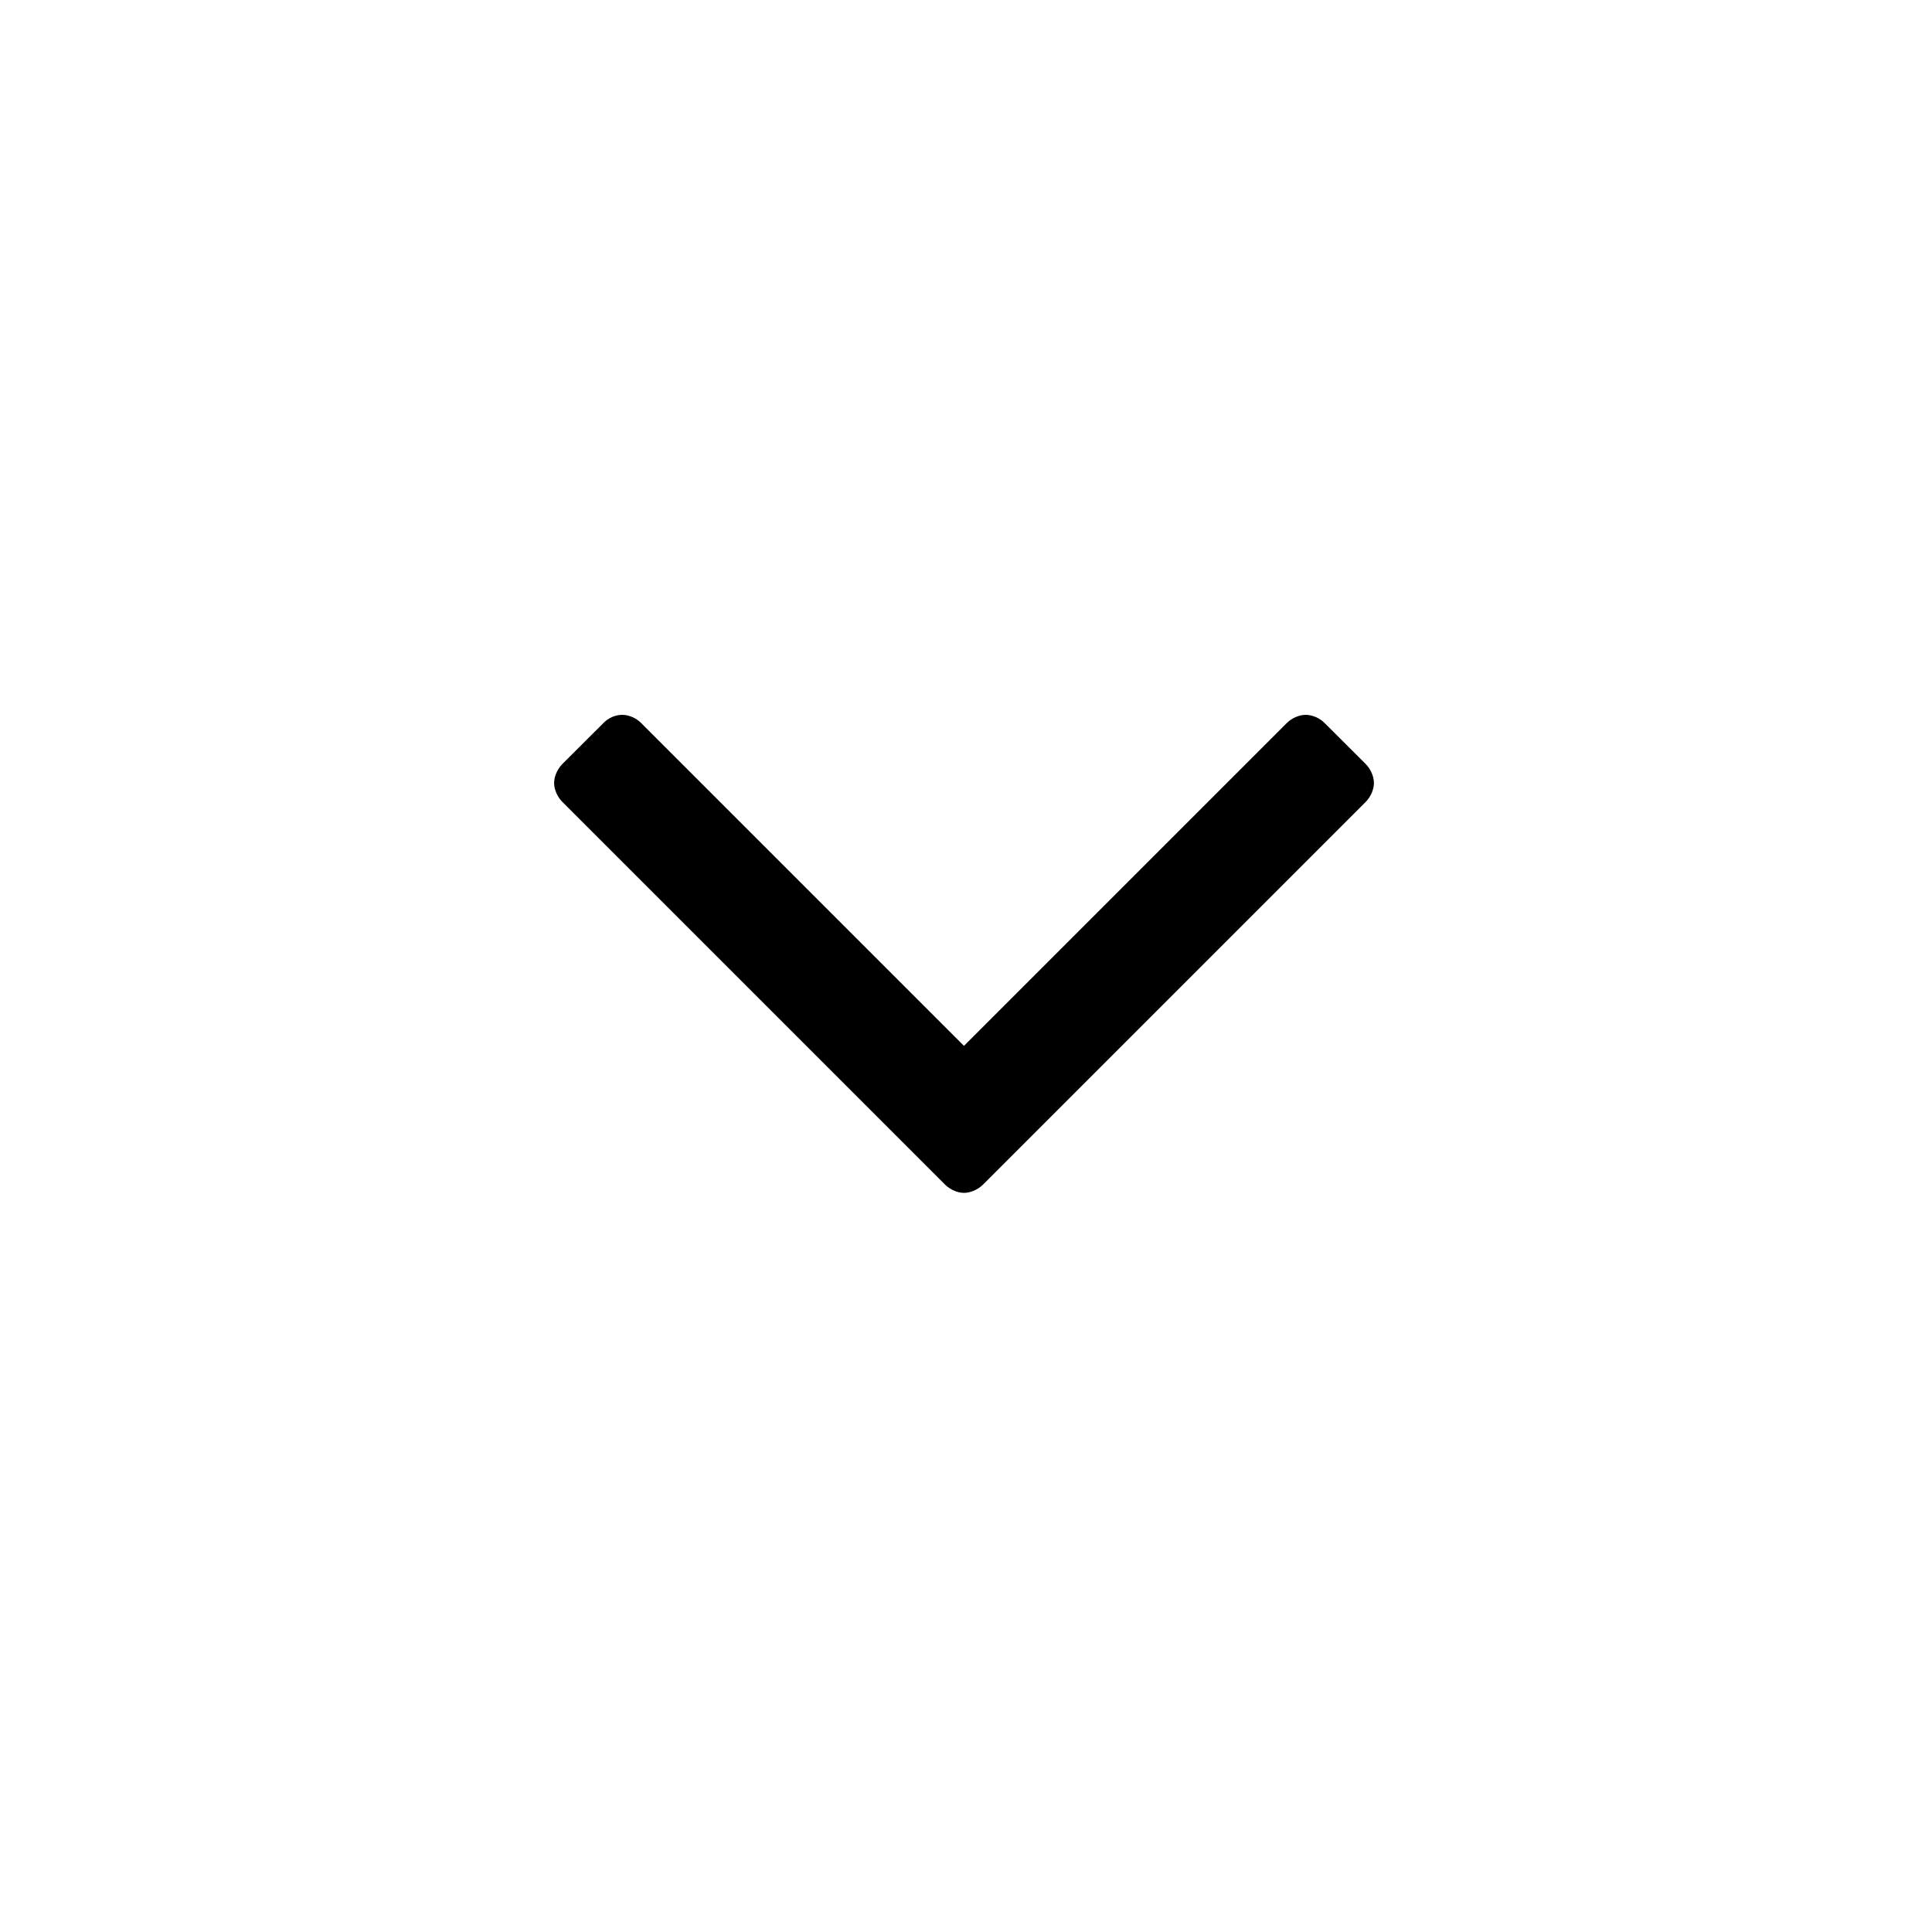
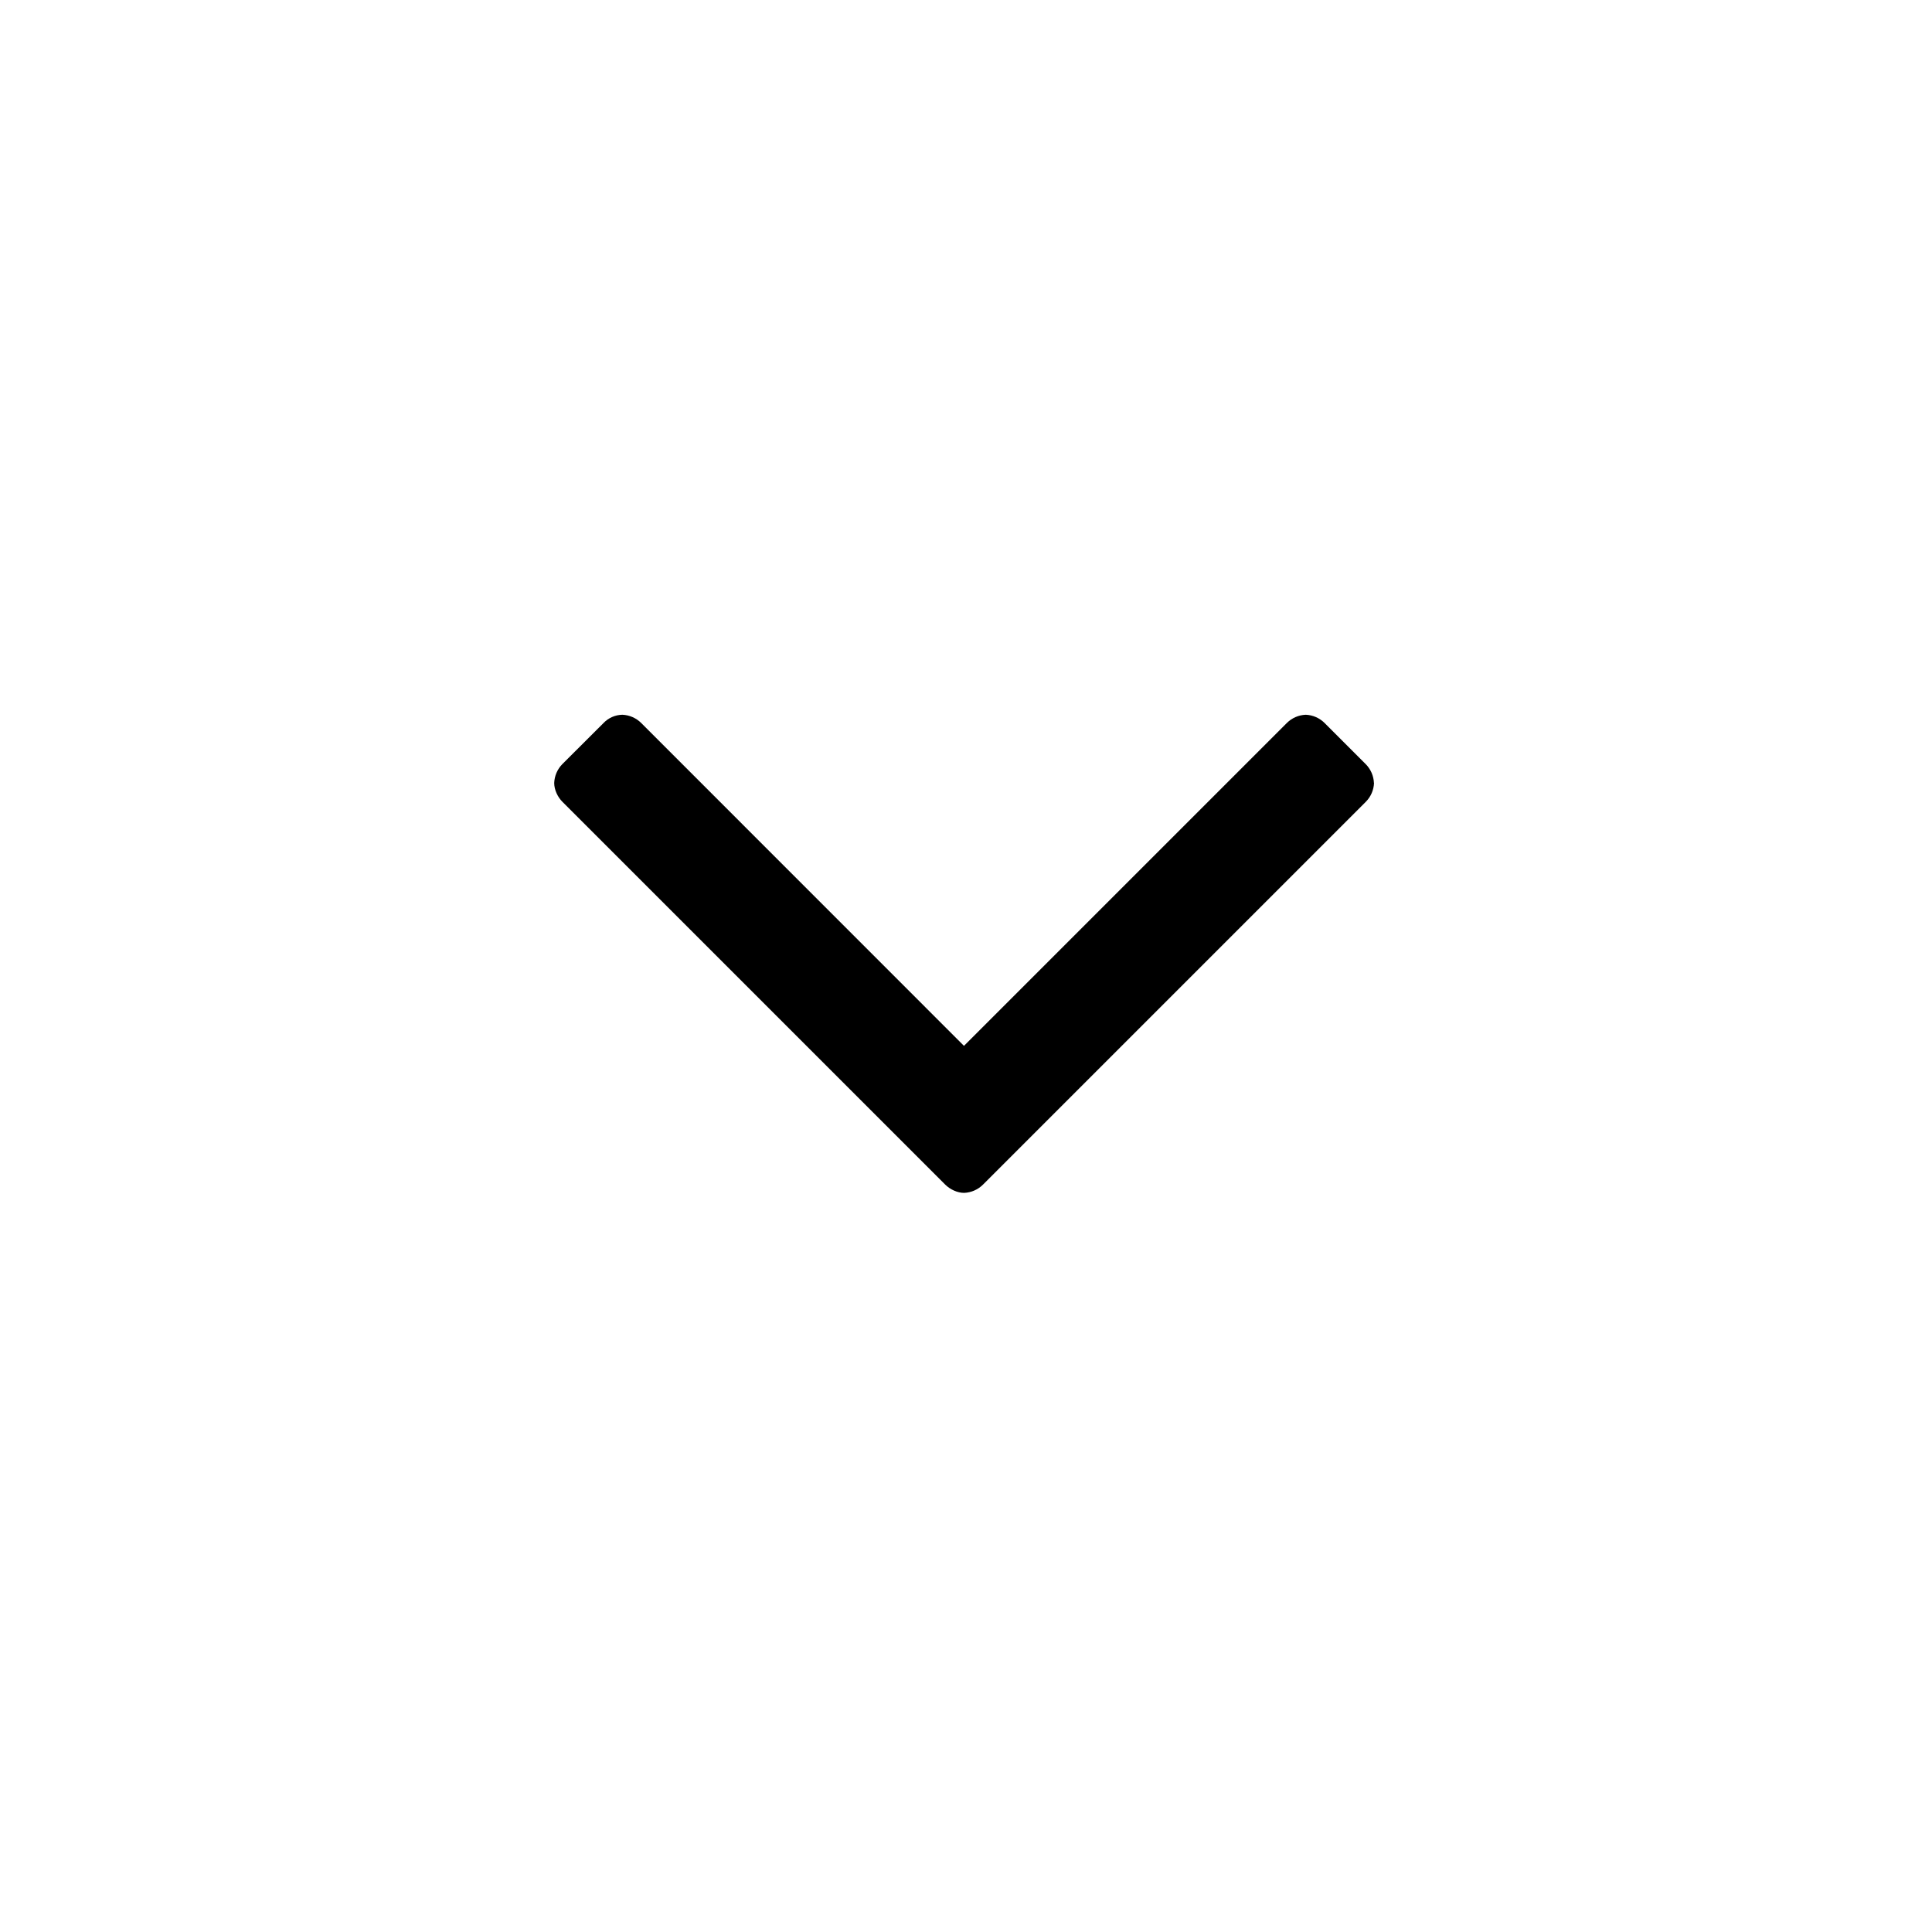
- <svg xmlns="http://www.w3.org/2000/svg" width="21" height="21" viewBox="0 0 21 21" fill="none">
-   <path d="M14.934 8.511C14.934 8.439 14.898 8.359 14.845 8.305L14.398 7.859C14.345 7.805 14.264 7.77 14.193 7.77C14.121 7.77 14.041 7.805 13.987 7.859L10.478 11.368L6.969 7.859C6.916 7.805 6.836 7.77 6.764 7.77C6.684 7.77 6.612 7.805 6.559 7.859L6.112 8.305C6.059 8.359 6.023 8.439 6.023 8.511C6.023 8.582 6.059 8.663 6.112 8.716L10.273 12.877C10.327 12.93 10.407 12.966 10.478 12.966C10.55 12.966 10.63 12.93 10.684 12.877L14.845 8.716C14.898 8.663 14.934 8.582 14.934 8.511Z" fill="black" />
+ <svg xmlns="http://www.w3.org/2000/svg" width="21" height="21" fill="none">
+   <path d="M14.934 8.51a.308.308 0 0 0-.09-.205l-.446-.446a.307.307 0 0 0-.205-.09.308.308 0 0 0-.206.09l-3.509 3.509L6.97 7.859a.308.308 0 0 0-.205-.09.29.29 0 0 0-.205.09l-.447.446a.308.308 0 0 0-.089.206c0 .071.036.152.09.205l4.16 4.16c.054.054.134.09.205.09a.308.308 0 0 0 .206-.09l4.16-4.16a.308.308 0 0 0 .09-.205z" fill="#000" />
</svg>
